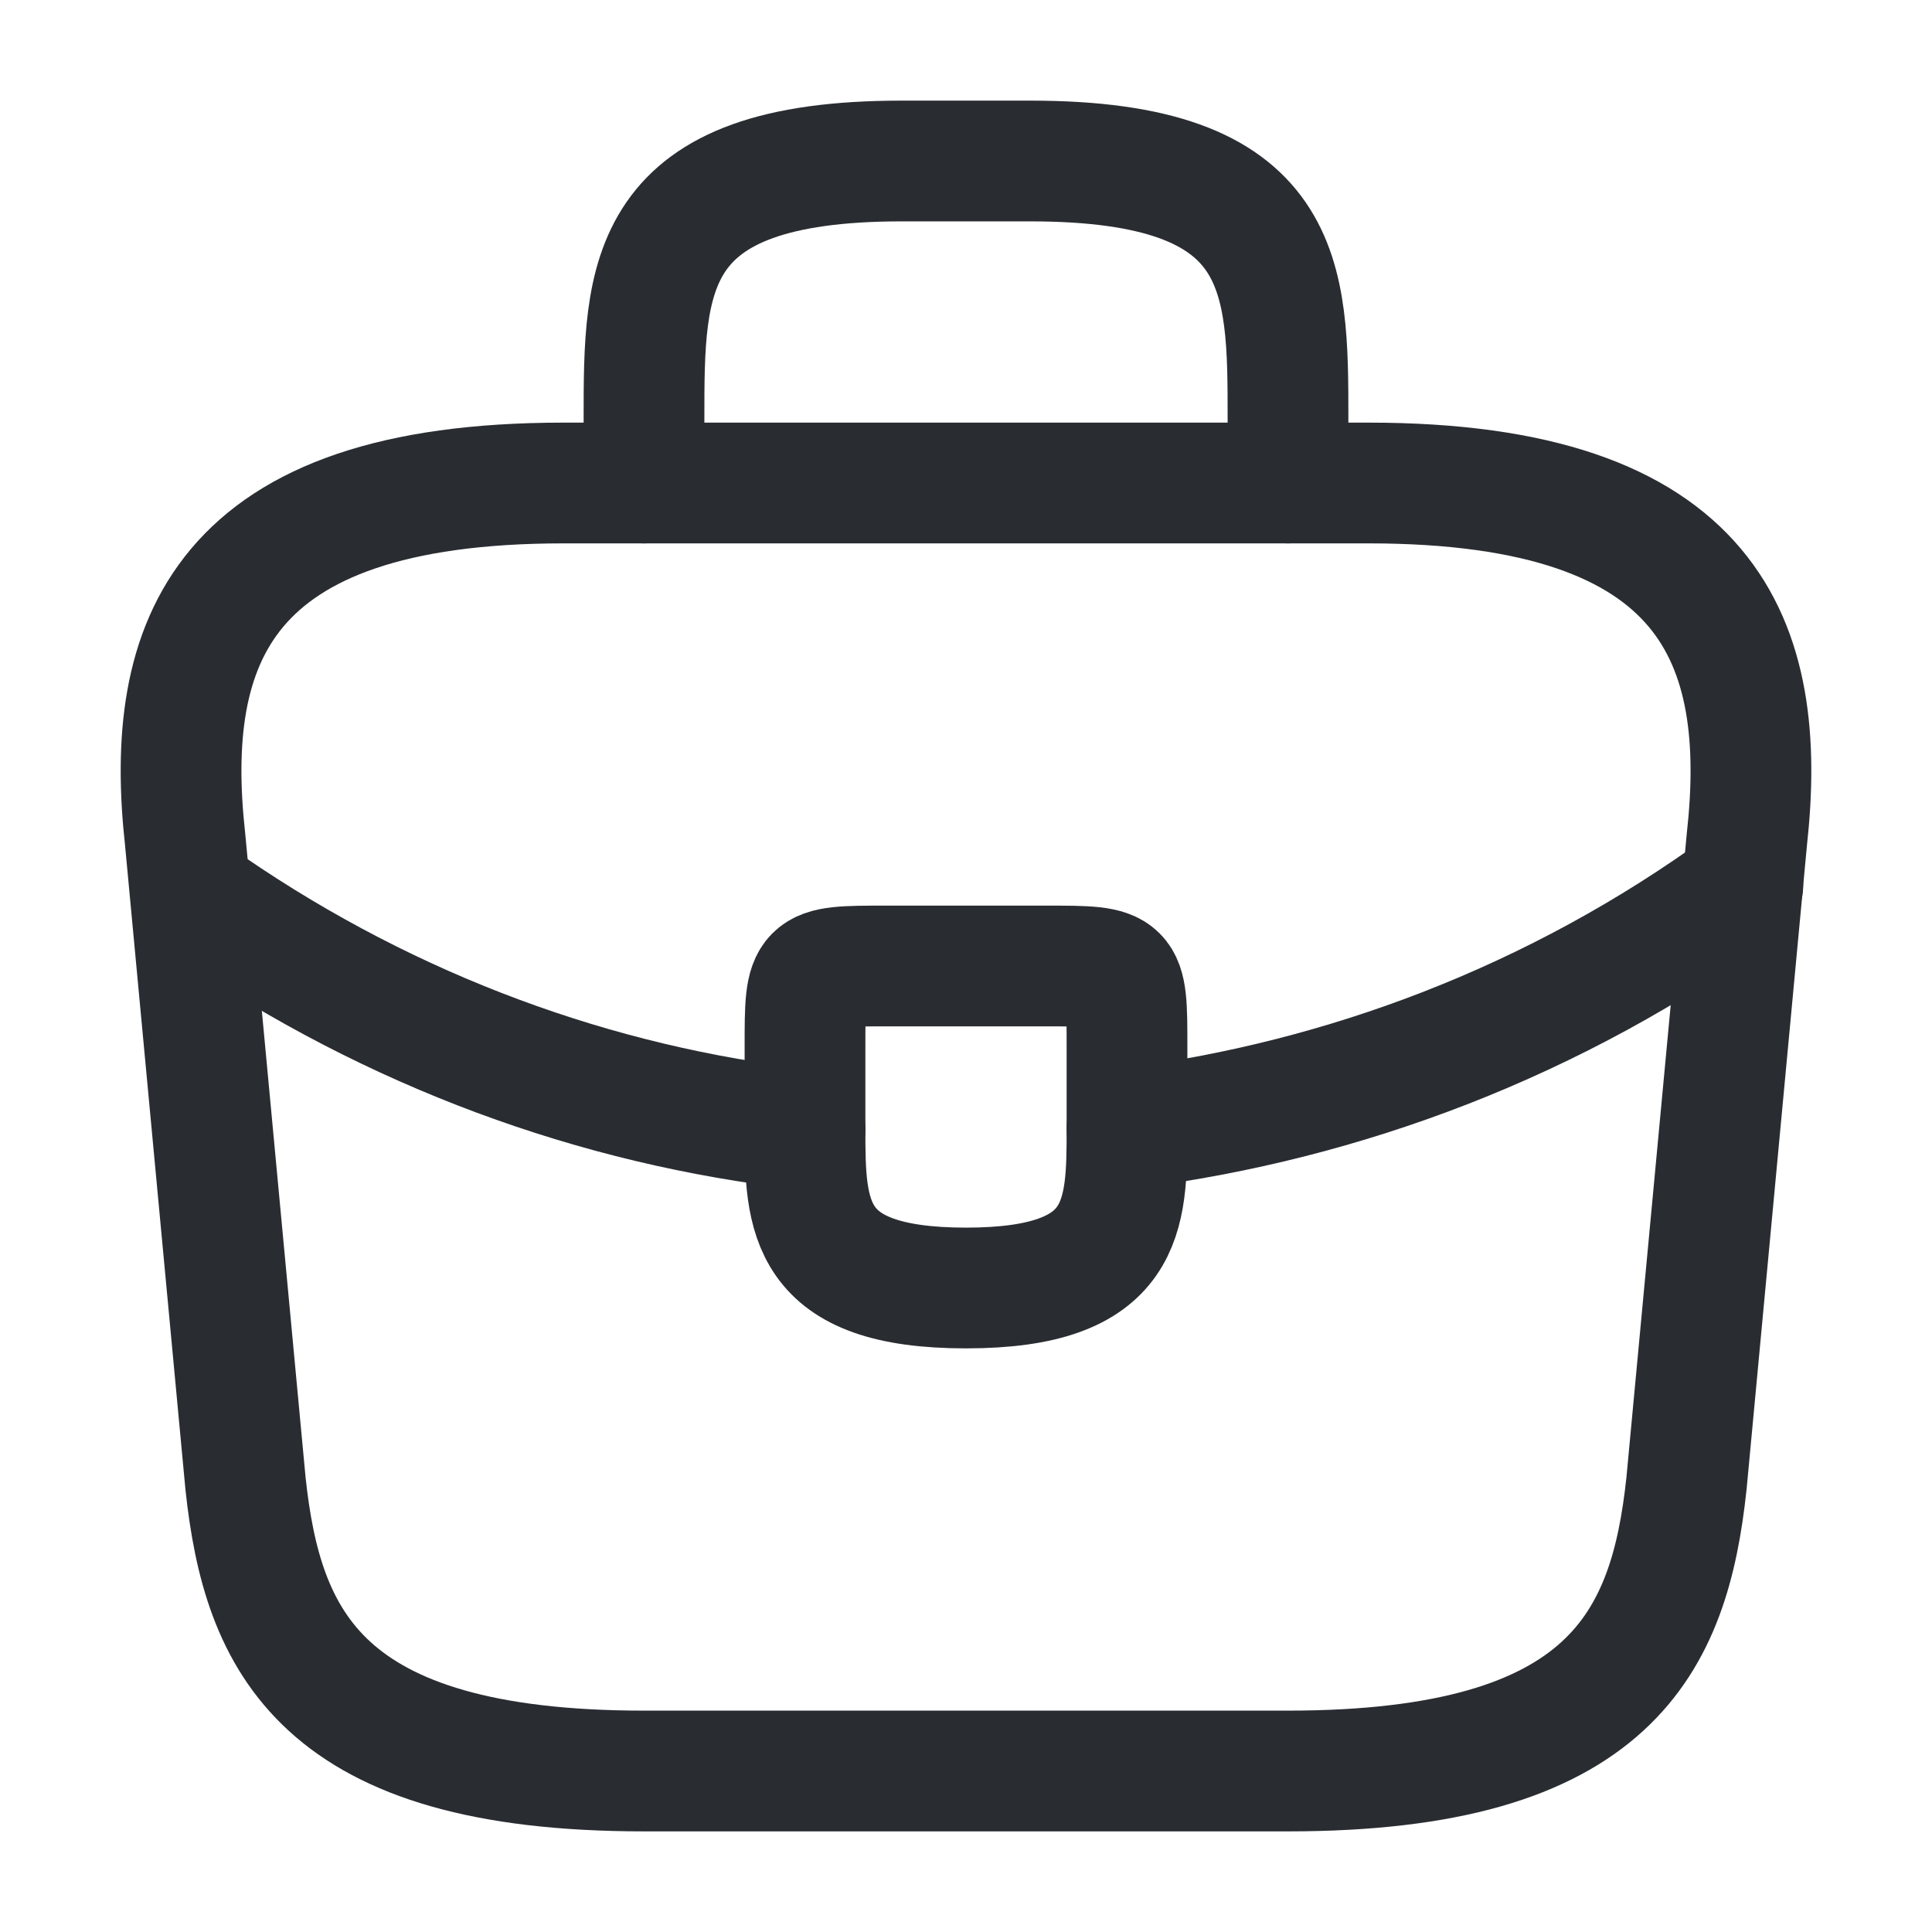
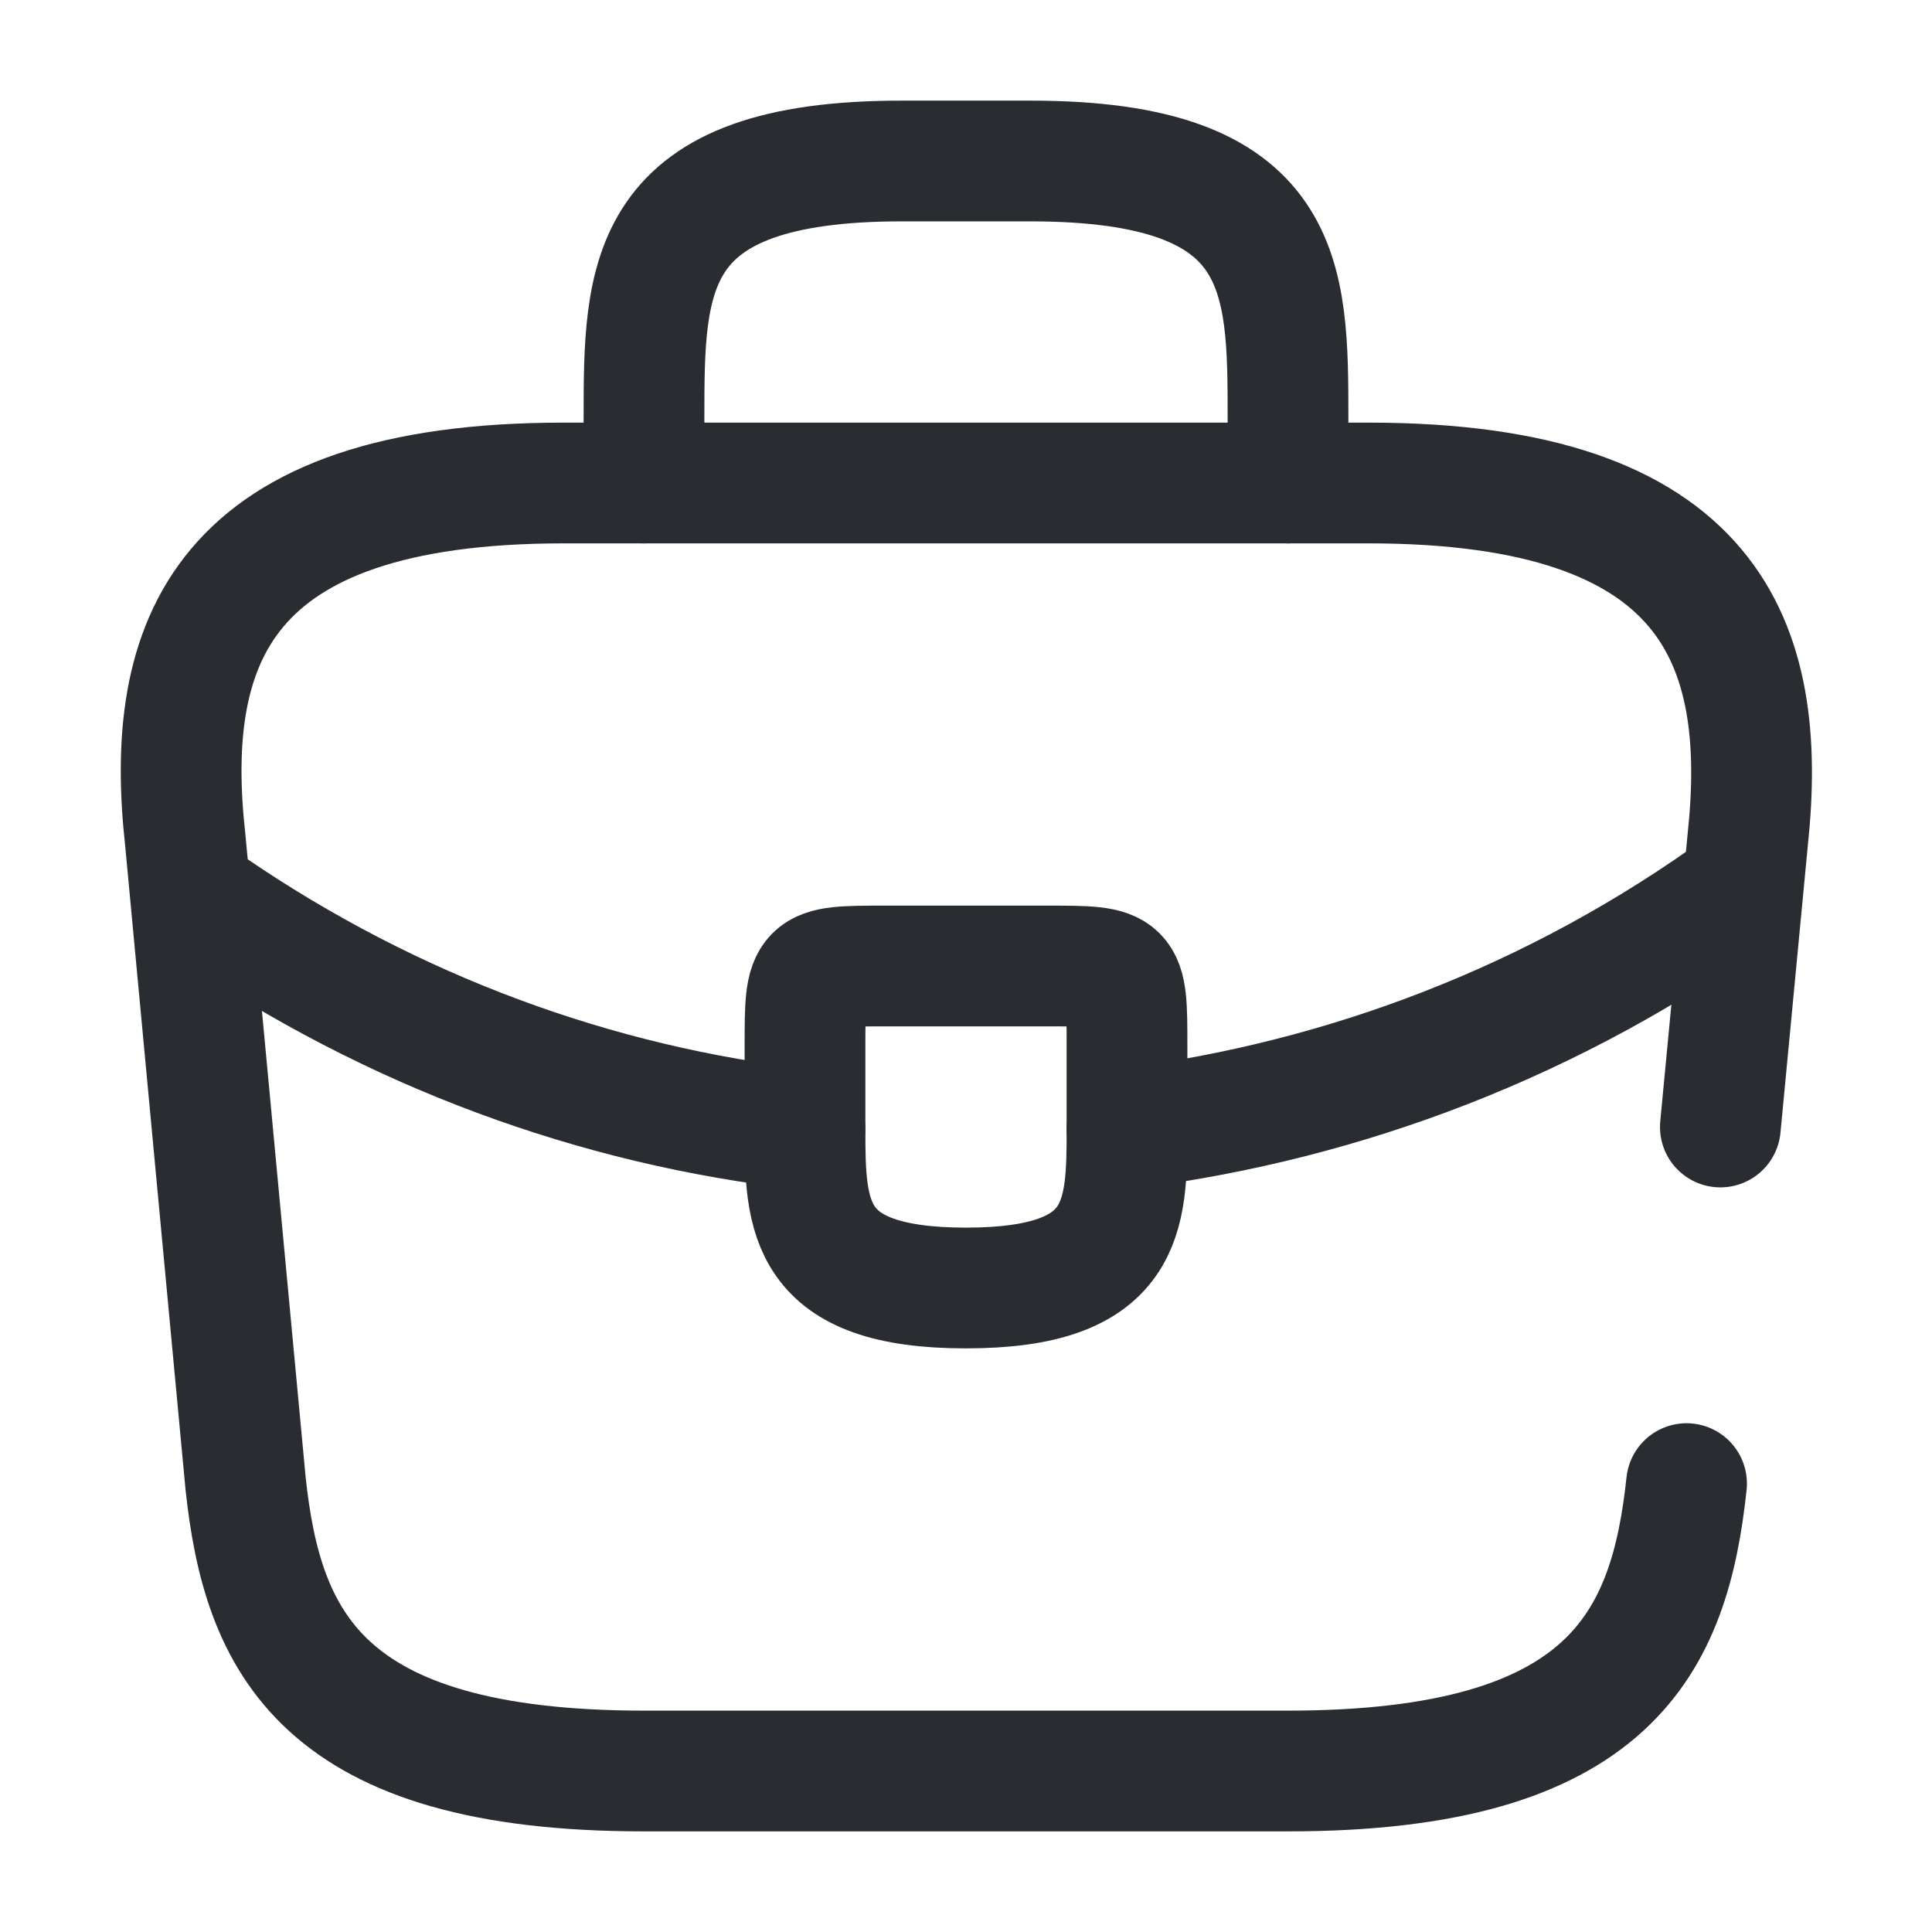
<svg xmlns="http://www.w3.org/2000/svg" width="24" height="24" viewBox="0 0 24 24" fill="none">
-   <path d="M8 22H16C20.02 22 20.74 20.39 20.95 18.43L21.7 10.43C21.97 7.99 21.27 6 17 6H7C2.73 6 2.03 7.99 2.3 10.43L3.05 18.43C3.26 20.39 3.98 22 8 22Z" stroke="#292D32" stroke-width="1.5" stroke-miterlimit="10" stroke-linecap="round" stroke-linejoin="round" />
+   <path d="M21.371 14L21.711 10.43C21.971 7.99 21.271 6 17.001 6H7.001C2.731 6 2.031 7.99 2.301 10.43L3.051 18.43C3.261 20.39 3.981 22 8.001 22H16.001C20.021 22 20.741 20.39 20.951 18.43" stroke="#292D32" stroke-width="1.5" stroke-miterlimit="10" stroke-linecap="round" stroke-linejoin="round" />
  <path d="M8 6V5.2C8 3.43 8 2 11.2 2H12.8C16 2 16 3.43 16 5.2V6" stroke="#292D32" stroke-width="1.5" stroke-miterlimit="10" stroke-linecap="round" stroke-linejoin="round" />
  <path d="M14 13V14C14 14.01 14 14.01 14 14.02C14 15.11 13.99 16 12 16C10.02 16 10 15.12 10 14.03V13C10 12 10 12 11 12H13C14 12 14 12 14 13Z" stroke="#292D32" stroke-width="1.5" stroke-miterlimit="10" stroke-linecap="round" stroke-linejoin="round" />
  <path d="M21.65 11C19.34 12.68 16.7 13.68 14 14.02" stroke="#292D32" stroke-width="1.5" stroke-miterlimit="10" stroke-linecap="round" stroke-linejoin="round" />
-   <path d="M2.62 11.27C4.87 12.81 7.41 13.74 10 14.03" stroke="#292D32" stroke-width="1.5" stroke-miterlimit="10" stroke-linecap="round" stroke-linejoin="round" />
+   <path d="M2.619 11.27C4.869 12.81 7.409 13.74 9.999 14.03" stroke="#292D32" stroke-width="1.5" stroke-miterlimit="10" stroke-linecap="round" stroke-linejoin="round" />
</svg>
